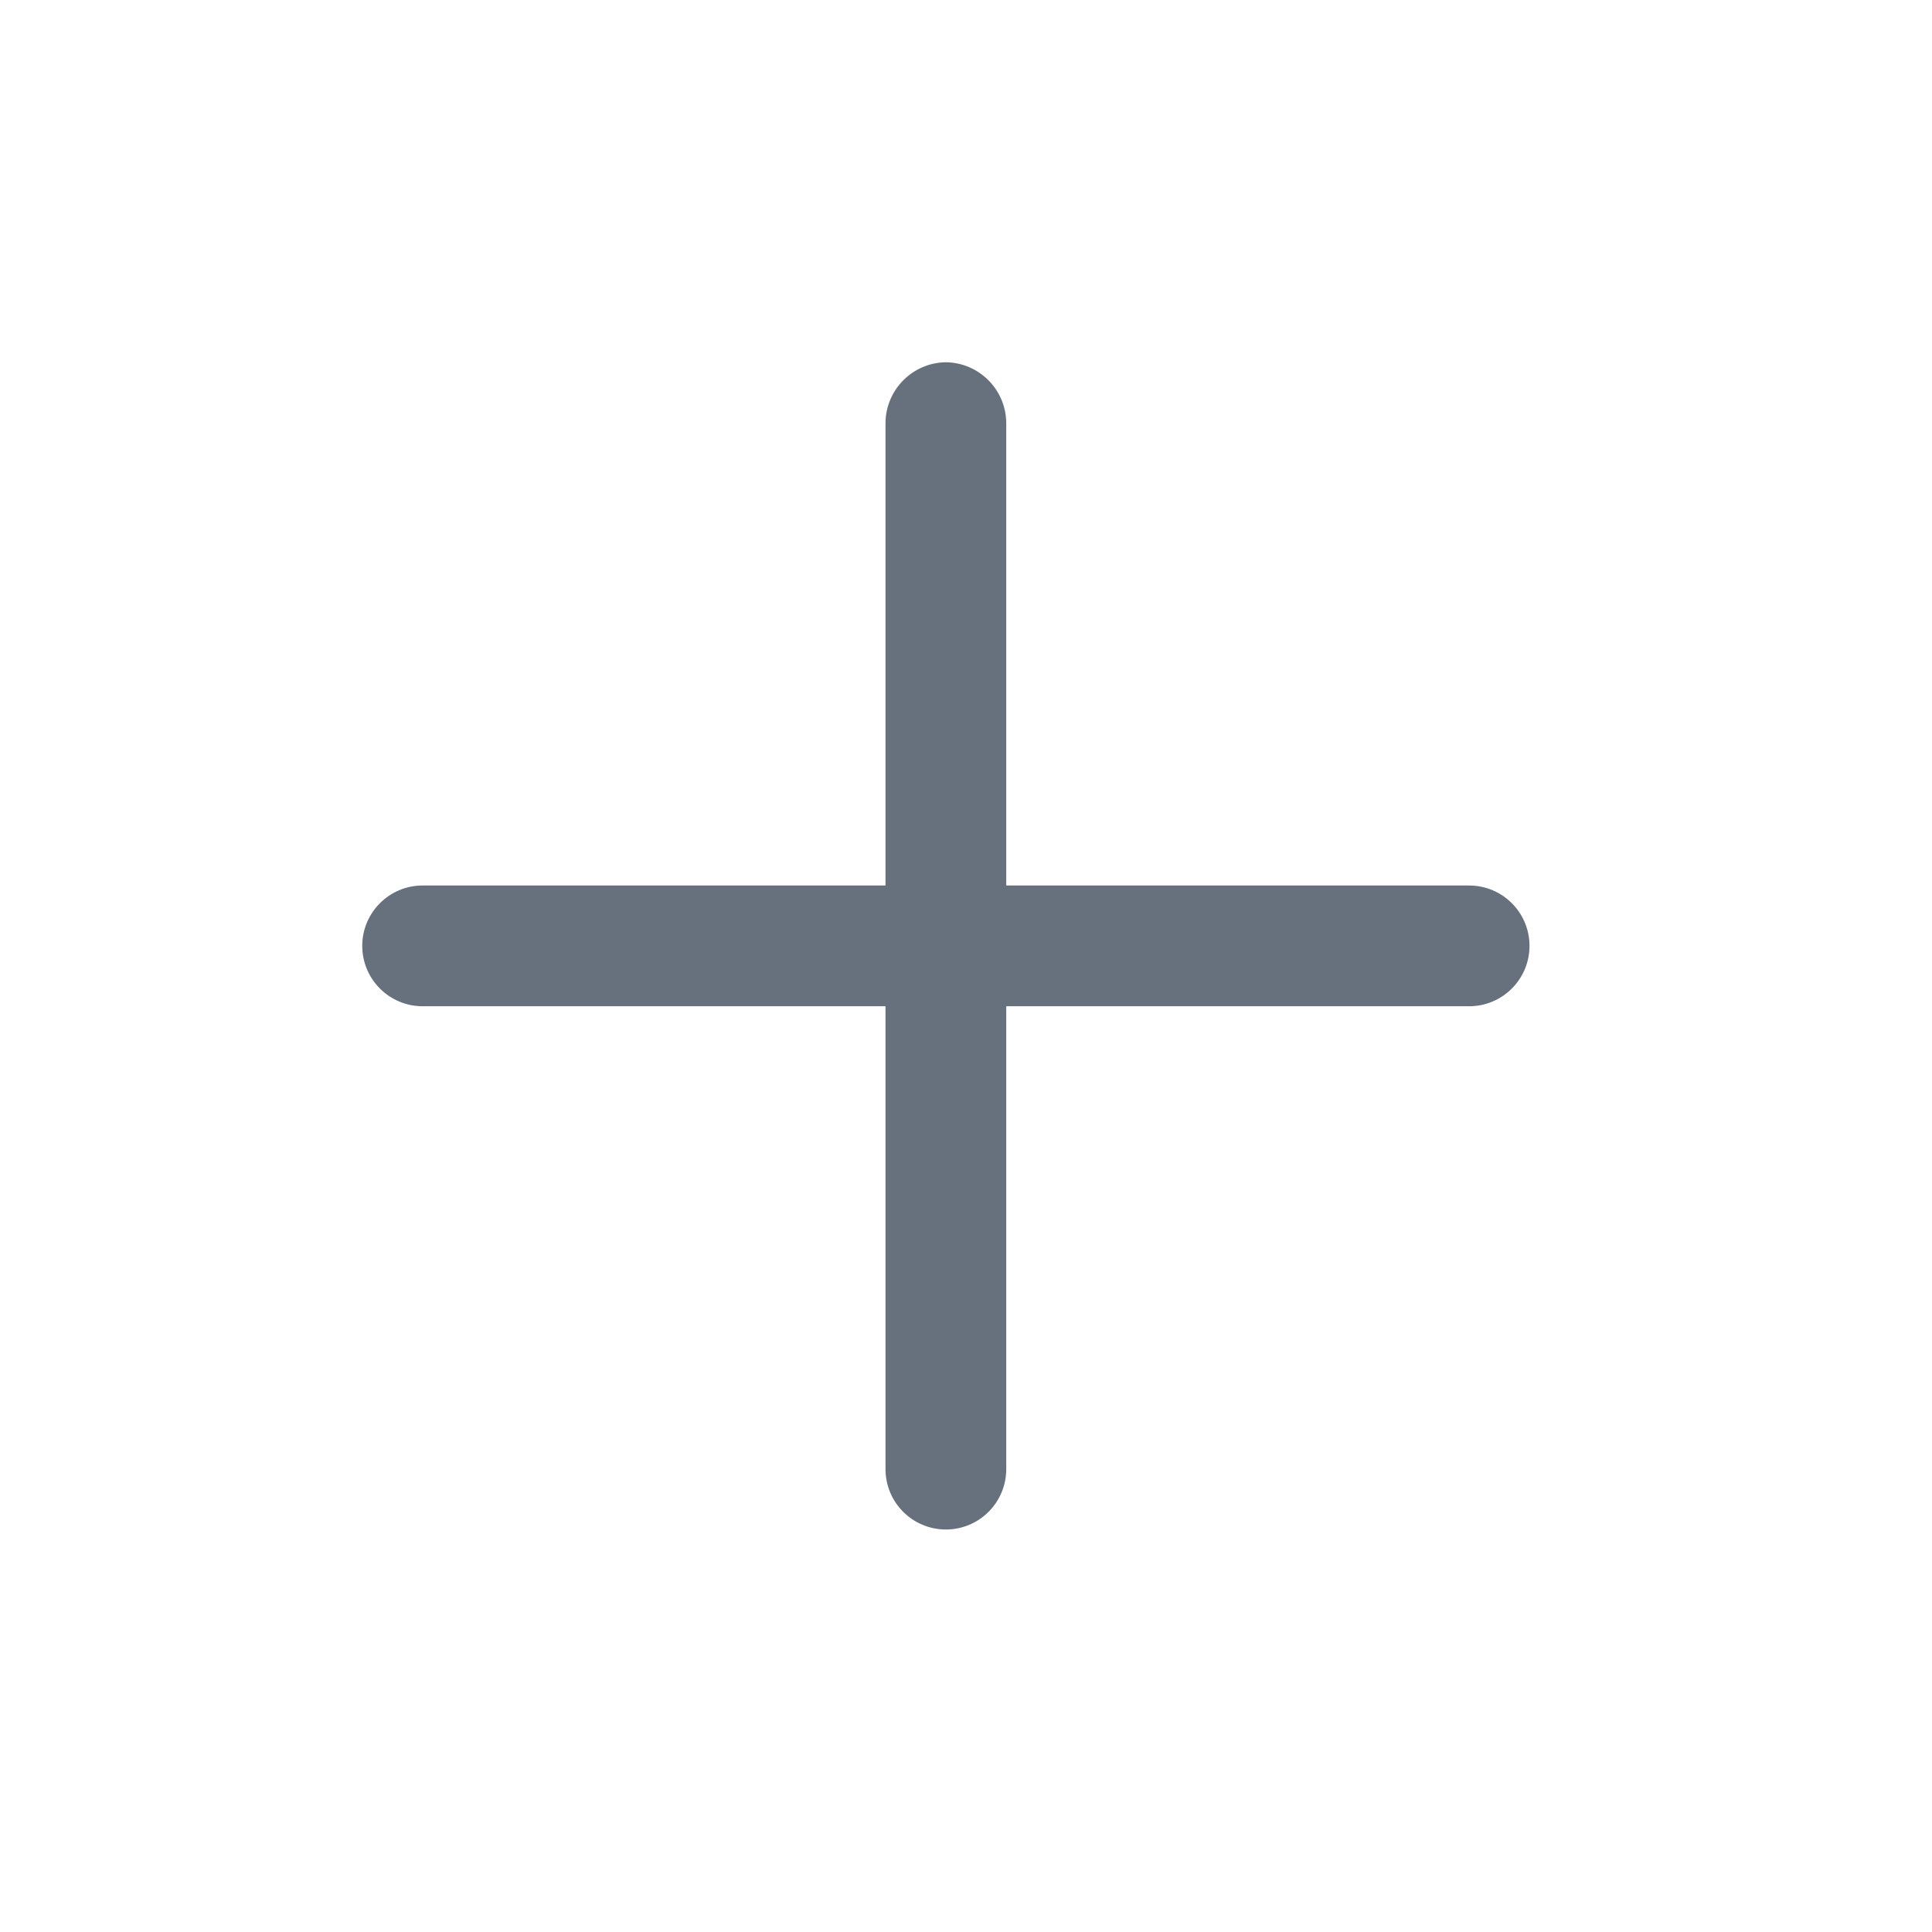
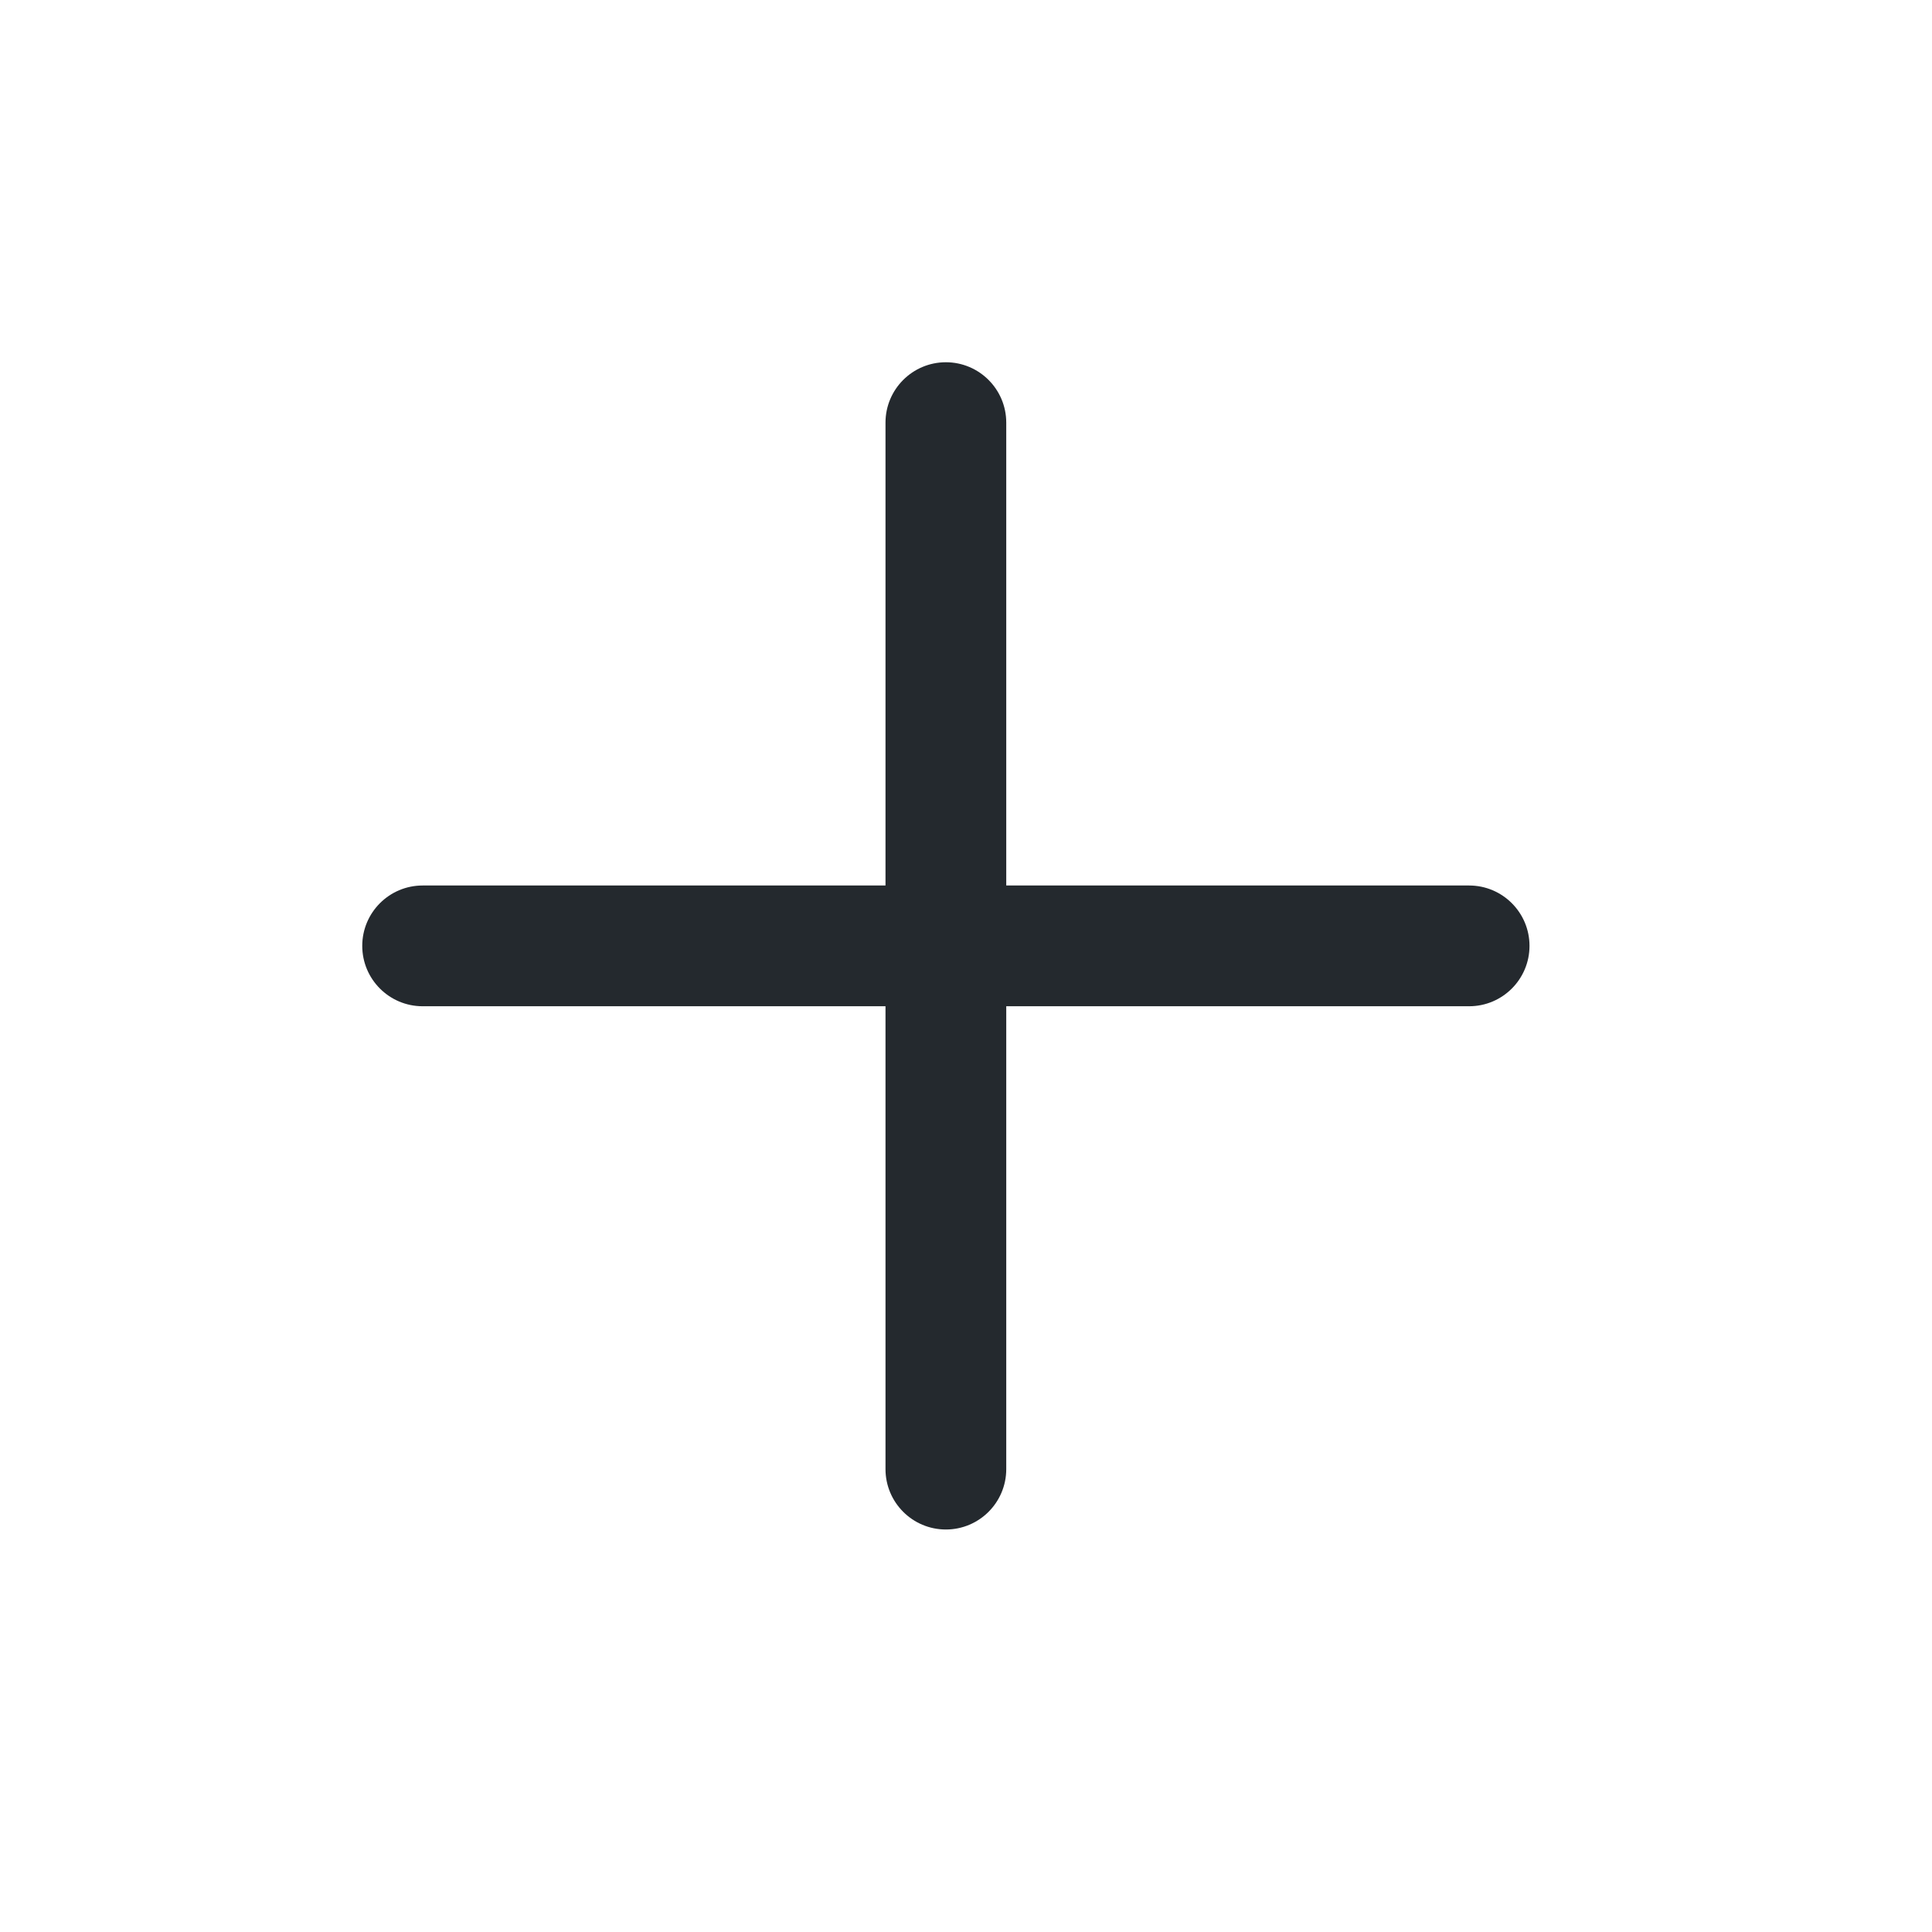
- <svg xmlns="http://www.w3.org/2000/svg" viewBox="0 0 24 24">
-   <path d="M11.75,4.5a.76.76,0,0,1,.75.75V11h5.75a.75.75,0,0,1,0,1.5H12.5v5.75a.75.75,0,0,1-1.5,0V12.5H5.25a.75.75,0,0,1,0-1.5H11V5.25A.76.76,0,0,1,11.75,4.5Z" fill="#67717e" fill-rule="evenodd" />
+ <svg xmlns="http://www.w3.org/2000/svg" width="24" height="24" viewBox="0 0 24 24" fill="none">
+   <path fill-rule="evenodd" clip-rule="evenodd" d="M11.75 4.5C12.164 4.5 12.5 4.836 12.5 5.25V11H18.25C18.664 11 19 11.336 19 11.75C19 12.164 18.664 12.5 18.25 12.5H12.5V18.25C12.5 18.664 12.164 19 11.75 19C11.336 19 11 18.664 11 18.25V12.5H5.25C4.836 12.5 4.5 12.164 4.5 11.75C4.5 11.336 4.836 11 5.25 11H11V5.25C11 4.836 11.336 4.5 11.75 4.5Z" fill="#24292E" />
</svg>
